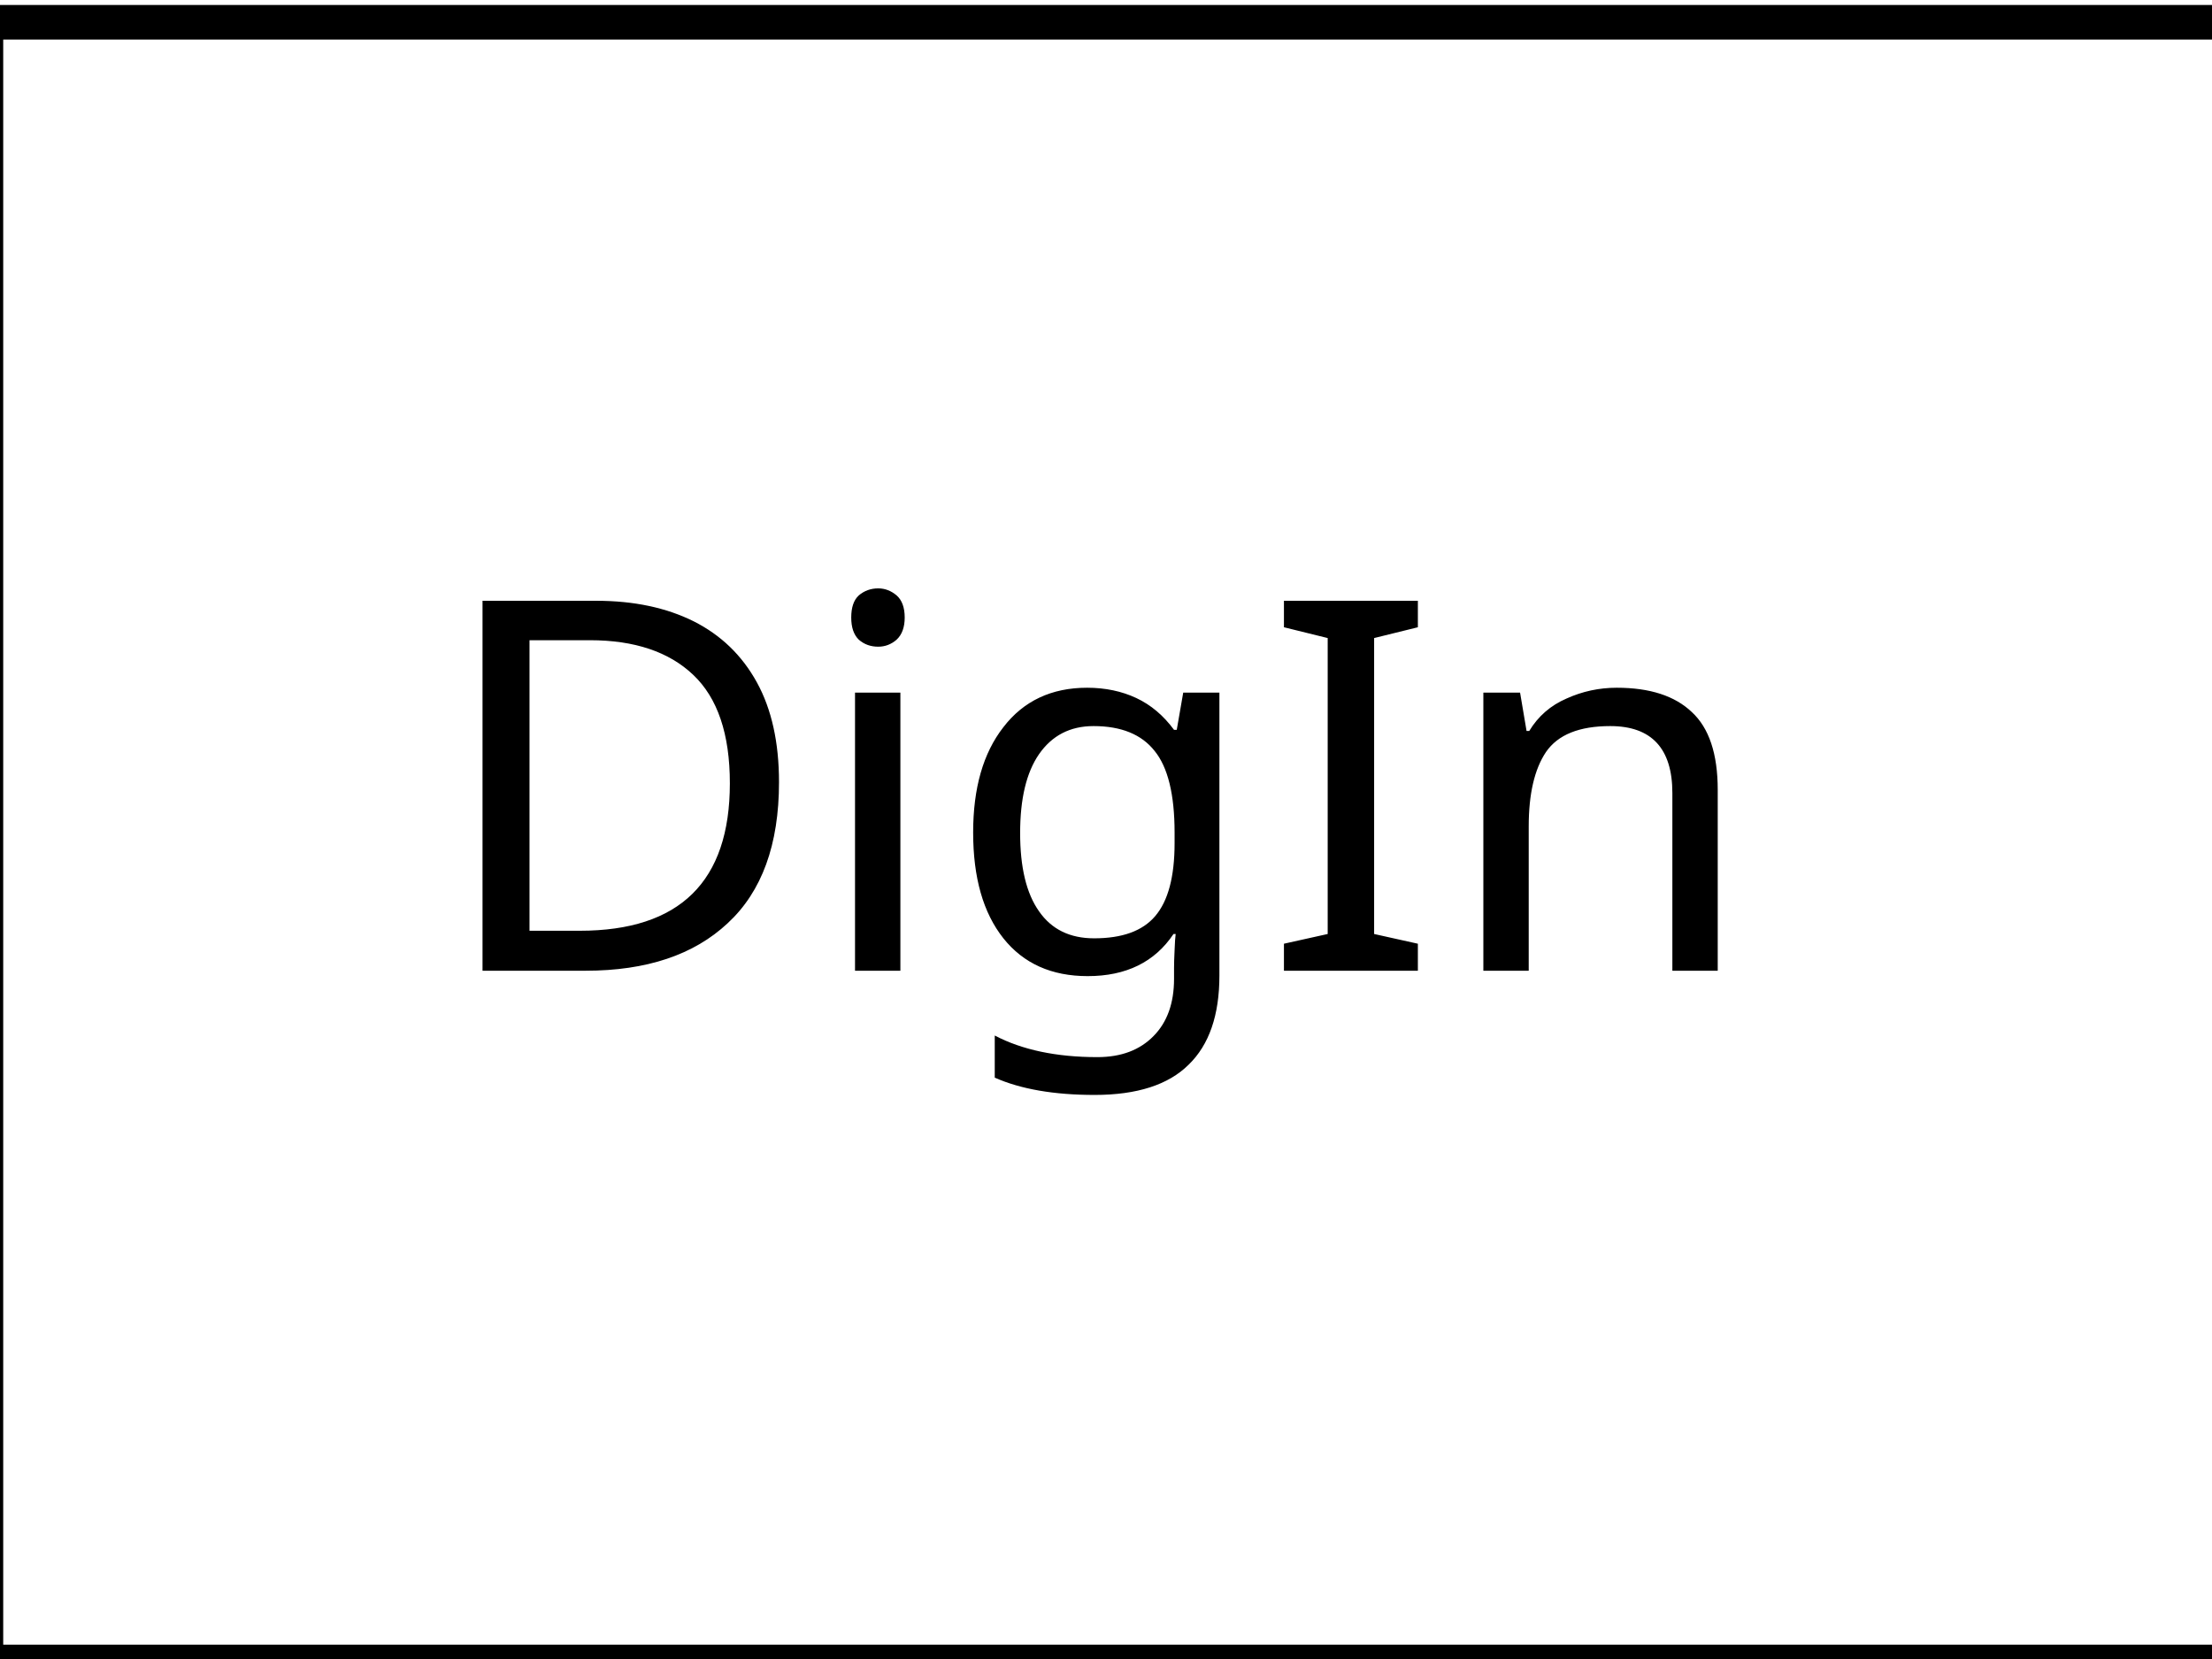
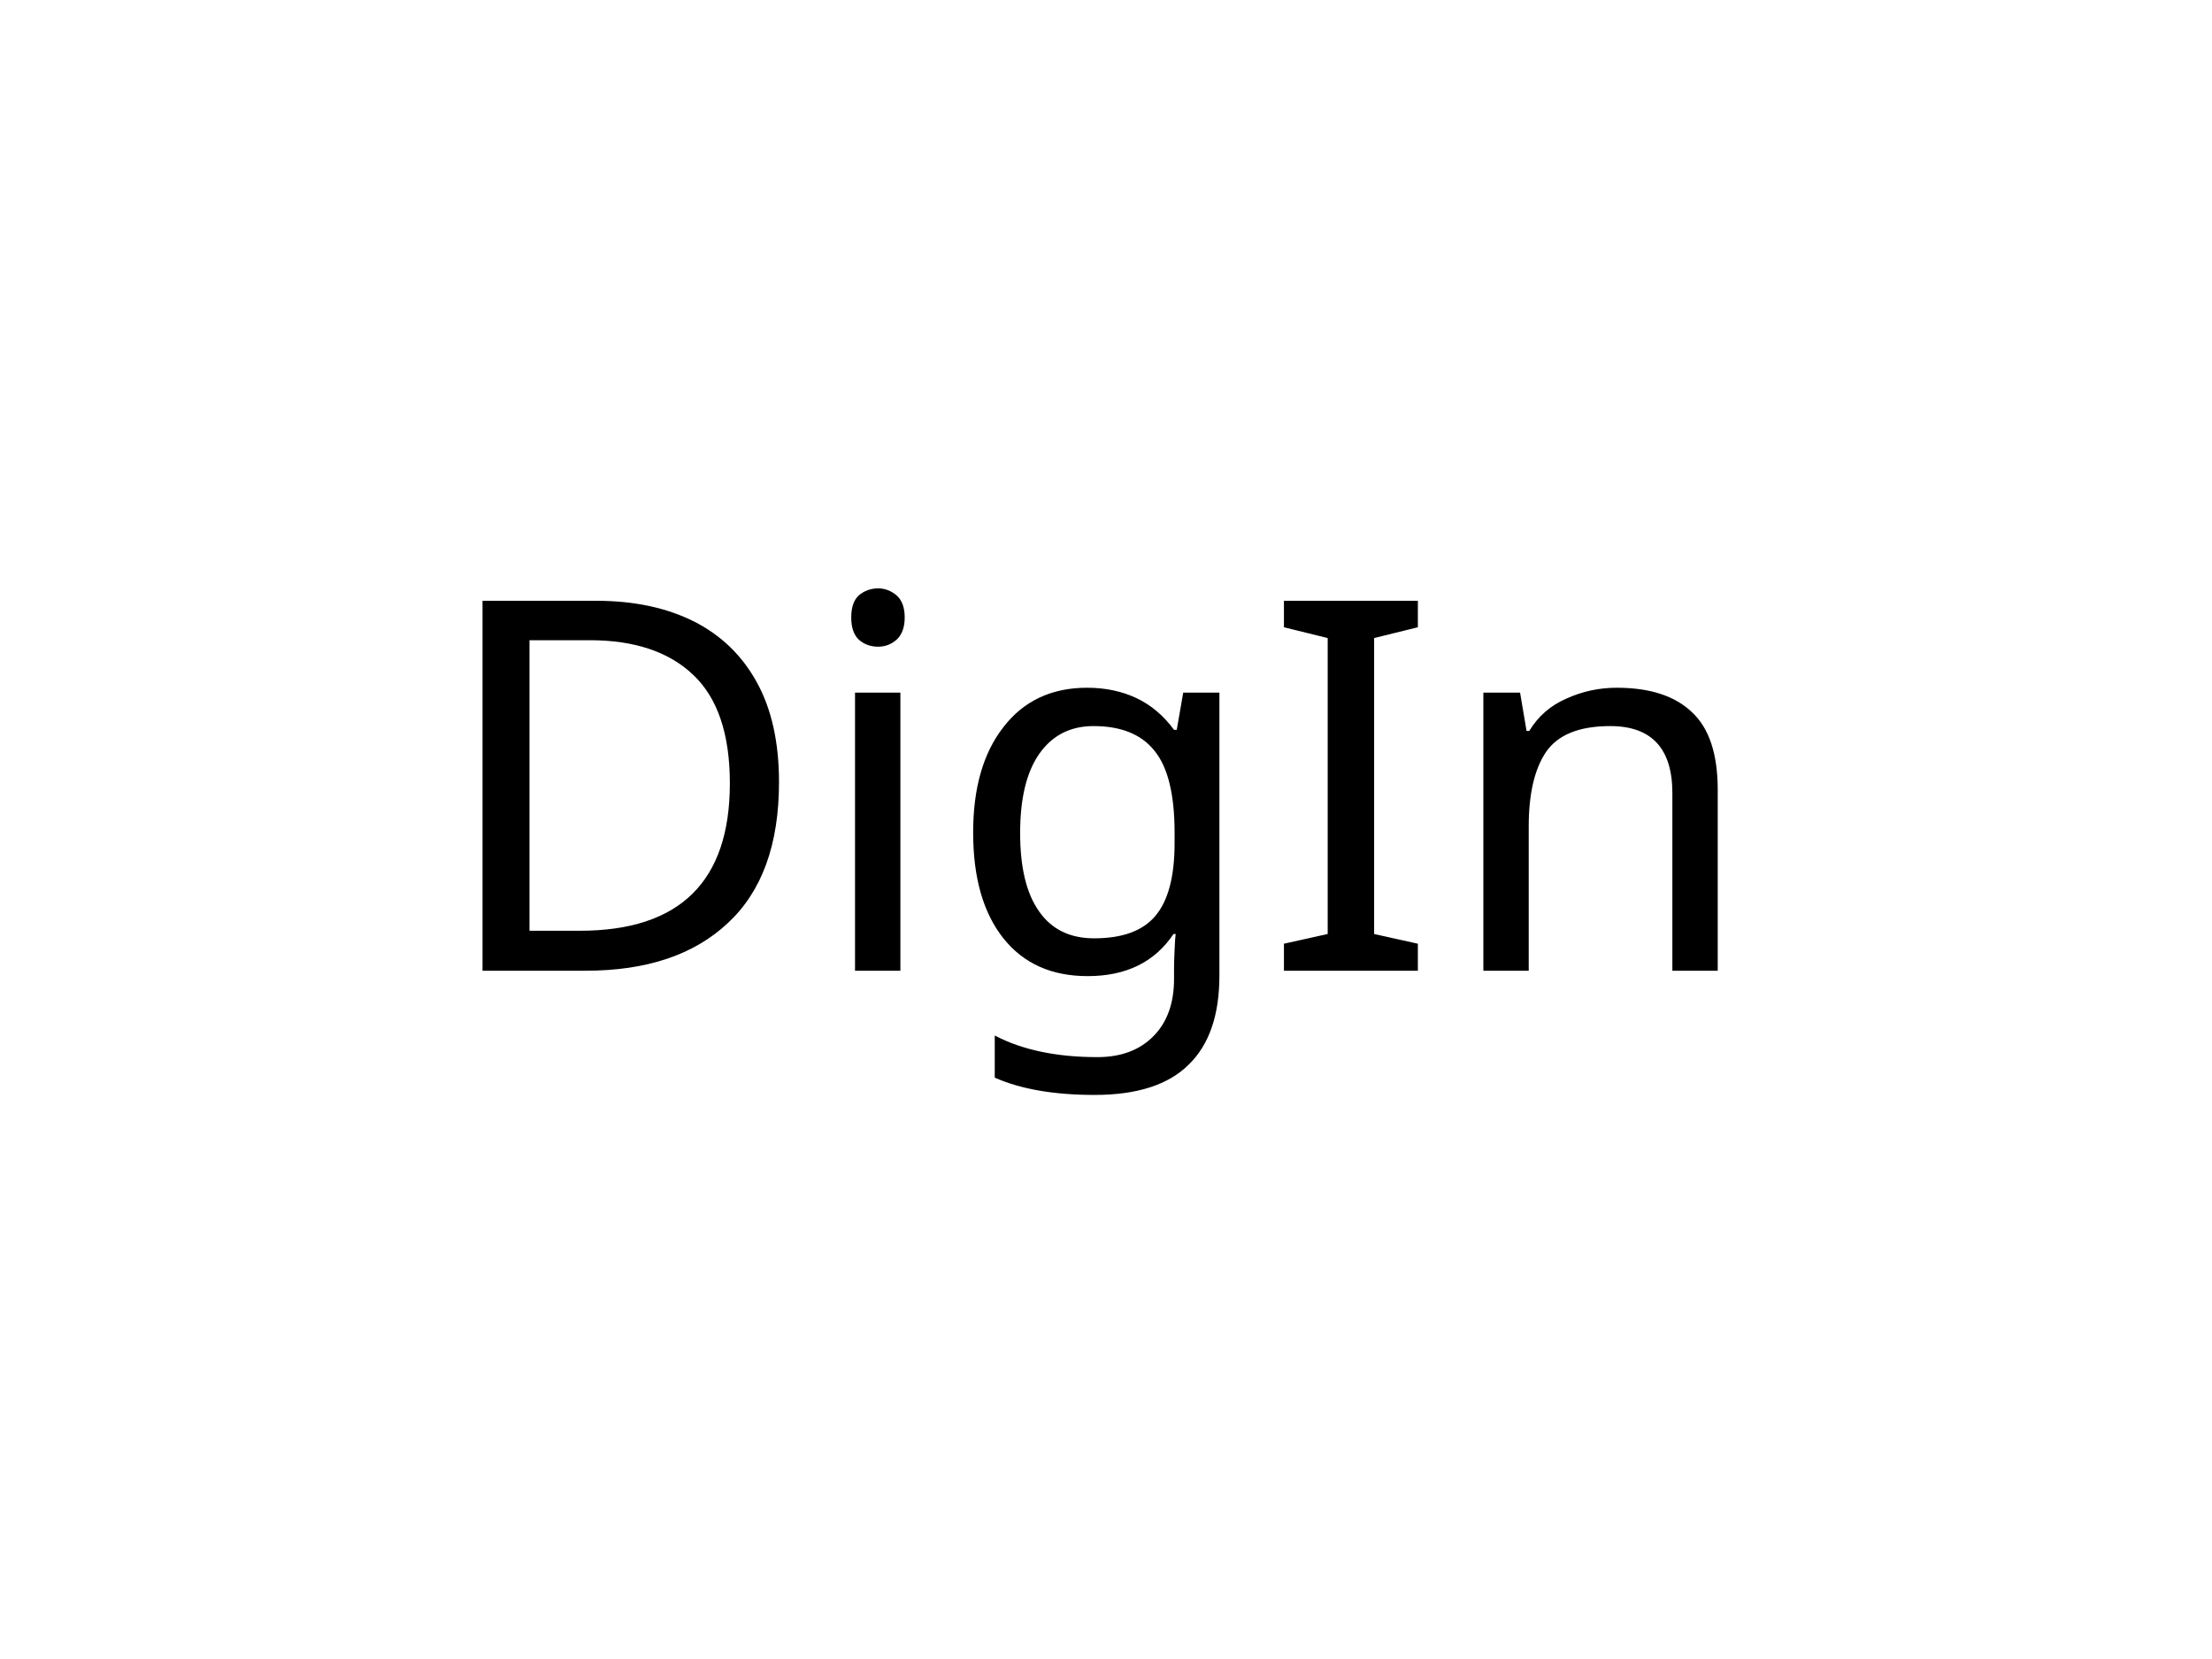
<svg xmlns="http://www.w3.org/2000/svg" id="svg2" version="1.1" width="64" height="48" viewBox="0 0 64 48">
  <defs id="defs6" />
-   <rect style="fill:none;stroke:#000000;stroke-opacity:1" id="rect3359" width="65" height="47.441" x="-0.407" y="0.644" />
-   <text xml:space="preserve" style="font-style:normal;font-variant:normal;font-weight:normal;font-stretch:normal;font-size:15px;line-height:125%;font-family:Sans;-inkscape-font-specification:Sans;text-align:start;letter-spacing:0px;word-spacing:0px;writing-mode:lr-tb;text-anchor:start;fill:#000000;fill-opacity:1;stroke:none;stroke-width:1px;stroke-linecap:butt;stroke-linejoin:miter;stroke-opacity:1" x="12.508" y="28.085" id="text3361">
-     <tspan id="tspan3363" x="12.508" y="28.085">DigIn</tspan>
+   <text xml:space="preserve" style="font-style:normal;font-variant:normal;font-weight:normal;font-stretch:normal;line-height:0%;font-family:sans-serif;-inkscape-font-specification:Sans;text-align:start;letter-spacing:0px;word-spacing:0px;writing-mode:lr-tb;text-anchor:start;fill:#000000;fill-opacity:1;stroke:none;stroke-width:1px;stroke-linecap:butt;stroke-linejoin:miter;stroke-opacity:1" x="12.508" y="28.085" id="text3361">
+     <tspan id="tspan3363" x="12.508" y="28.085" style="font-size:15px;line-height:1.25;font-family:sans-serif">DigIn</tspan>
  </text>
</svg>
